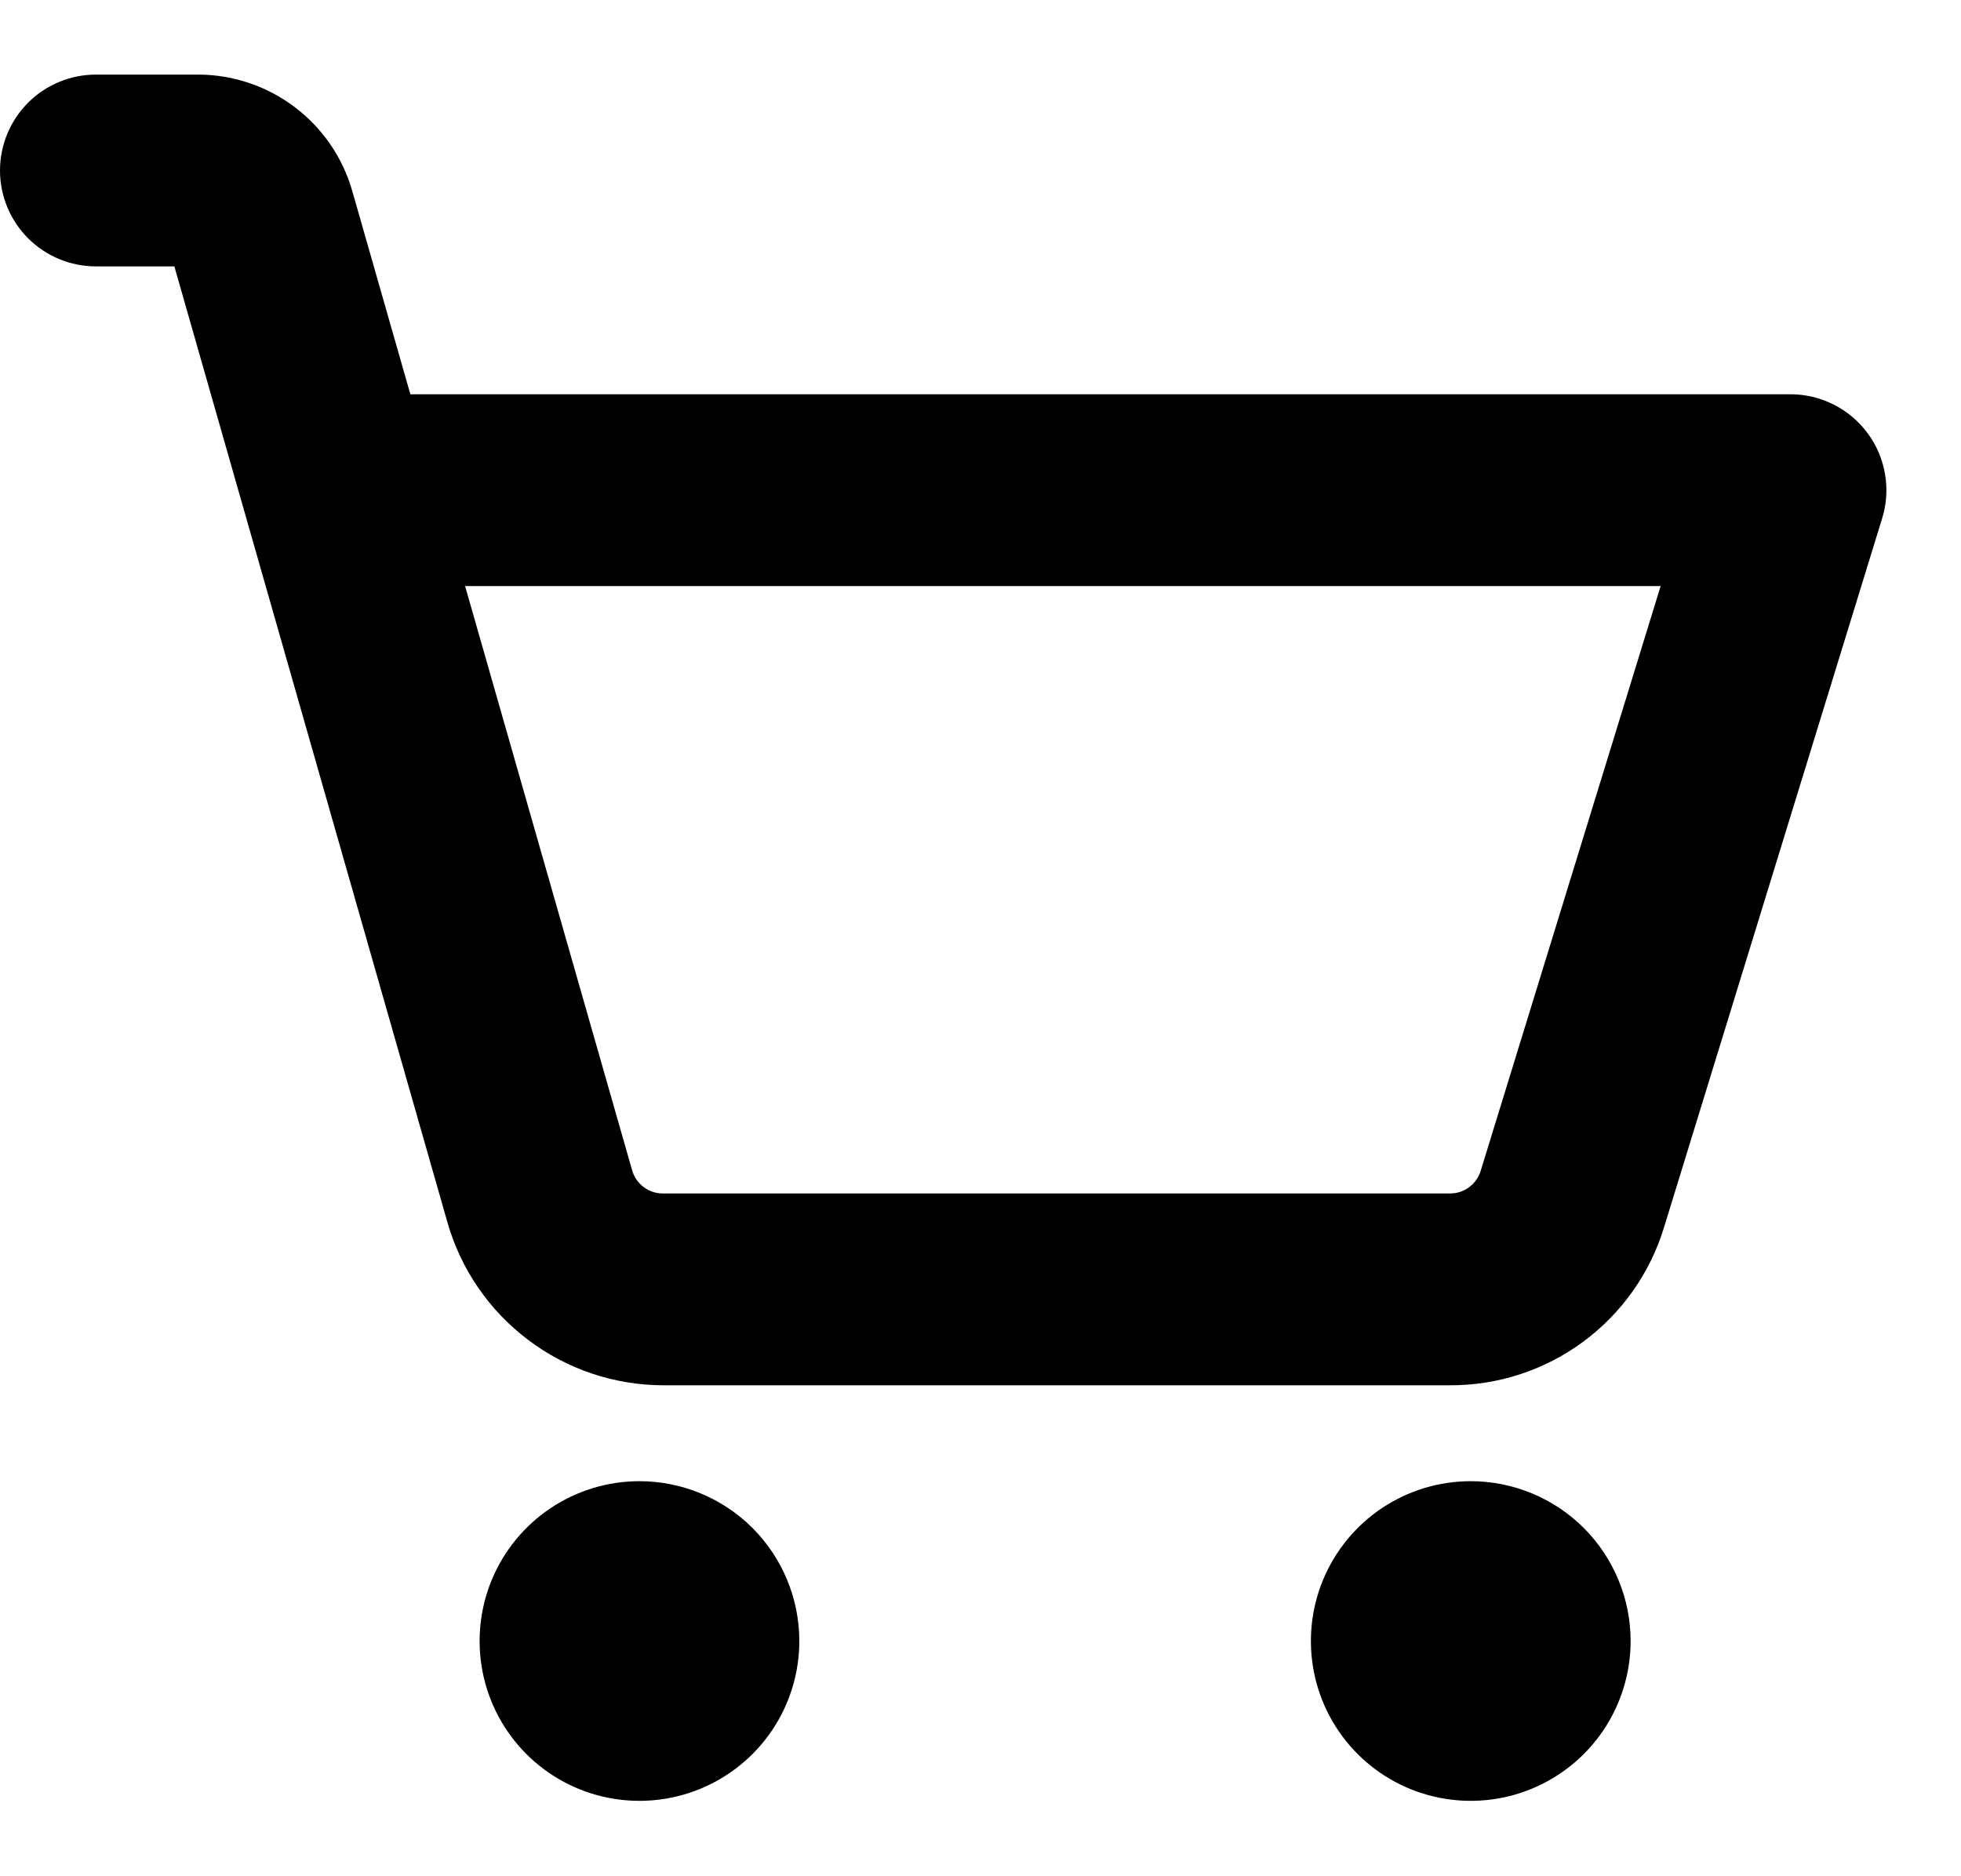
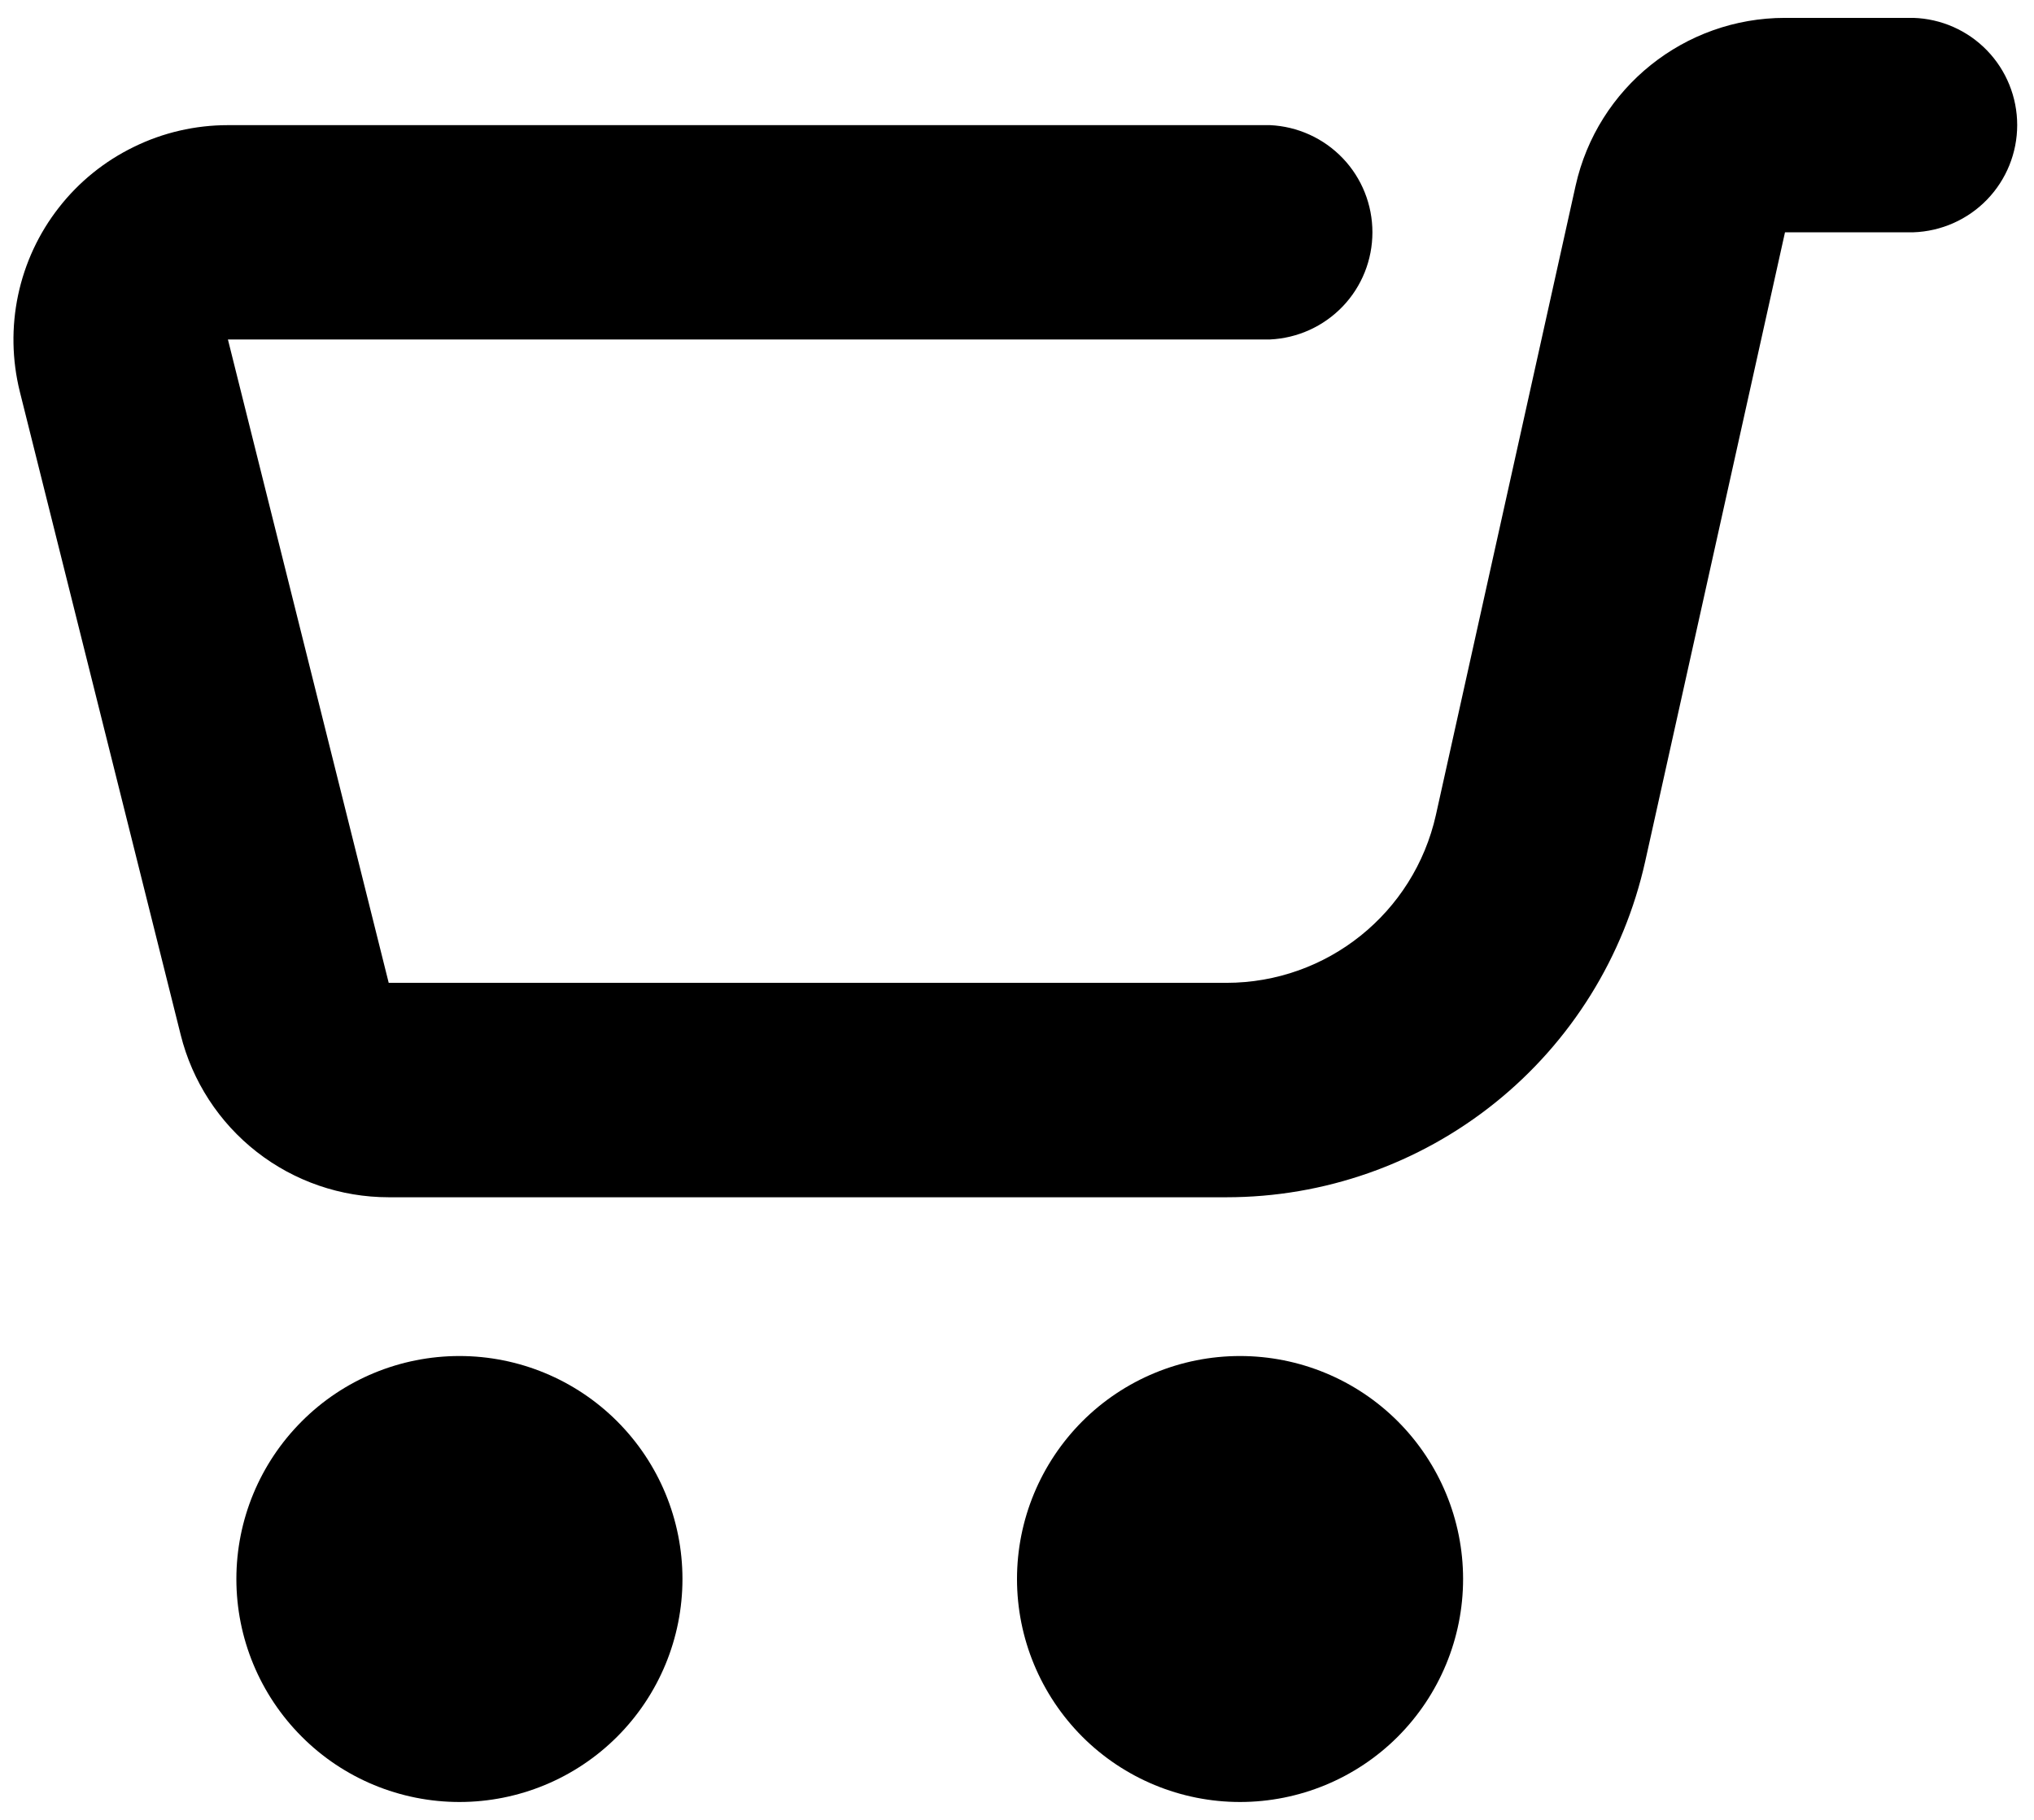
- <svg xmlns="http://www.w3.org/2000/svg" width="23" height="22" viewBox="0 0 23 22" fill="none">
-   <path d="M9.375 19.25C9.375 19.621 9.265 19.983 9.059 20.292C8.853 20.6 8.56 20.84 8.218 20.982C7.875 21.124 7.498 21.161 7.134 21.089C6.77 21.017 6.436 20.838 6.174 20.576C5.912 20.314 5.733 19.98 5.661 19.616C5.589 19.252 5.626 18.875 5.768 18.532C5.91 18.19 6.15 17.897 6.458 17.691C6.767 17.485 7.129 17.375 7.5 17.375C7.997 17.375 8.474 17.573 8.826 17.924C9.177 18.276 9.375 18.753 9.375 19.25ZM17.25 17.375C16.879 17.375 16.517 17.485 16.208 17.691C15.9 17.897 15.66 18.19 15.518 18.532C15.376 18.875 15.339 19.252 15.411 19.616C15.483 19.98 15.662 20.314 15.924 20.576C16.186 20.838 16.52 21.017 16.884 21.089C17.248 21.161 17.625 21.124 17.968 20.982C18.31 20.84 18.603 20.6 18.809 20.292C19.015 19.983 19.125 19.621 19.125 19.25C19.125 18.753 18.927 18.276 18.576 17.924C18.224 17.573 17.747 17.375 17.25 17.375ZM22.075 6.081L19.517 14.397C19.354 14.934 19.021 15.405 18.569 15.739C18.117 16.073 17.569 16.252 17.007 16.25H7.775C7.205 16.248 6.65 16.062 6.195 15.718C5.74 15.375 5.408 14.894 5.25 14.346L2.045 3.125H1.125C0.827 3.125 0.54 3.006 0.33 2.796C0.119 2.585 0 2.298 0 2C0 1.702 0.119 1.415 0.33 1.204C0.54 0.994 0.827 0.875 1.125 0.875H2.327C2.734 0.876 3.13 1.01 3.455 1.255C3.78 1.5 4.017 1.844 4.13 2.235L4.813 4.625H21C21.176 4.625 21.35 4.666 21.507 4.746C21.664 4.825 21.8 4.94 21.905 5.082C22.01 5.223 22.079 5.387 22.109 5.561C22.139 5.735 22.127 5.913 22.075 6.081ZM19.477 6.875H5.455L7.414 13.728C7.436 13.806 7.484 13.876 7.549 13.925C7.614 13.974 7.693 14 7.775 14H17.007C17.087 14 17.166 13.975 17.23 13.927C17.295 13.879 17.343 13.812 17.366 13.736L19.477 6.875Z" fill="black" />
+ <svg xmlns="http://www.w3.org/2000/svg" viewBox="0 0 19 17" fill="none">
+   <path d="M11.583 16.833C12.136 16.833 12.666 16.614 13.057 16.223C13.447 15.832 13.667 15.303 13.667 14.75C13.667 14.197 13.447 13.668 13.057 13.277C12.666 12.886 12.136 12.667 11.583 12.667C11.031 12.667 10.501 12.886 10.11 13.277C9.72 13.668 9.5 14.197 9.5 14.75C9.5 15.303 9.72 15.832 10.11 16.223C10.501 16.614 11.031 16.833 11.583 16.833ZM4.292 16.833C4.844 16.833 5.374 16.614 5.765 16.223C6.156 15.832 6.375 15.303 6.375 14.75C6.375 14.197 6.156 13.668 5.765 13.277C5.374 12.886 4.844 12.667 4.292 12.667C3.739 12.667 3.209 12.886 2.819 13.277C2.428 13.668 2.208 14.197 2.208 14.75C2.208 15.303 2.428 15.832 2.819 16.223C3.209 16.614 3.739 16.833 4.292 16.833ZM17.873 2.17C18.133 2.161 18.38 2.052 18.561 1.865C18.742 1.678 18.843 1.428 18.843 1.168C18.843 0.908 18.742 0.658 18.561 0.471C18.38 0.284 18.133 0.175 17.873 0.167H16.674C15.735 0.167 14.922 0.819 14.718 1.735L13.413 7.613C13.208 8.529 12.396 9.181 11.456 9.181H3.631L2.129 3.171H11.864C12.121 3.159 12.364 3.049 12.543 2.862C12.721 2.676 12.82 2.428 12.82 2.17C12.82 1.912 12.721 1.664 12.543 1.478C12.364 1.291 12.121 1.181 11.864 1.169H2.129C1.825 1.169 1.524 1.238 1.251 1.372C0.977 1.505 0.737 1.699 0.55 1.939C0.362 2.179 0.232 2.459 0.169 2.757C0.106 3.055 0.112 3.363 0.185 3.658L1.688 9.667C1.796 10.1 2.046 10.485 2.398 10.76C2.75 11.035 3.184 11.184 3.631 11.184H11.456C12.368 11.184 13.252 10.874 13.964 10.303C14.675 9.733 15.17 8.937 15.368 8.047L16.674 2.17H17.873Z" fill="black" />
</svg>
